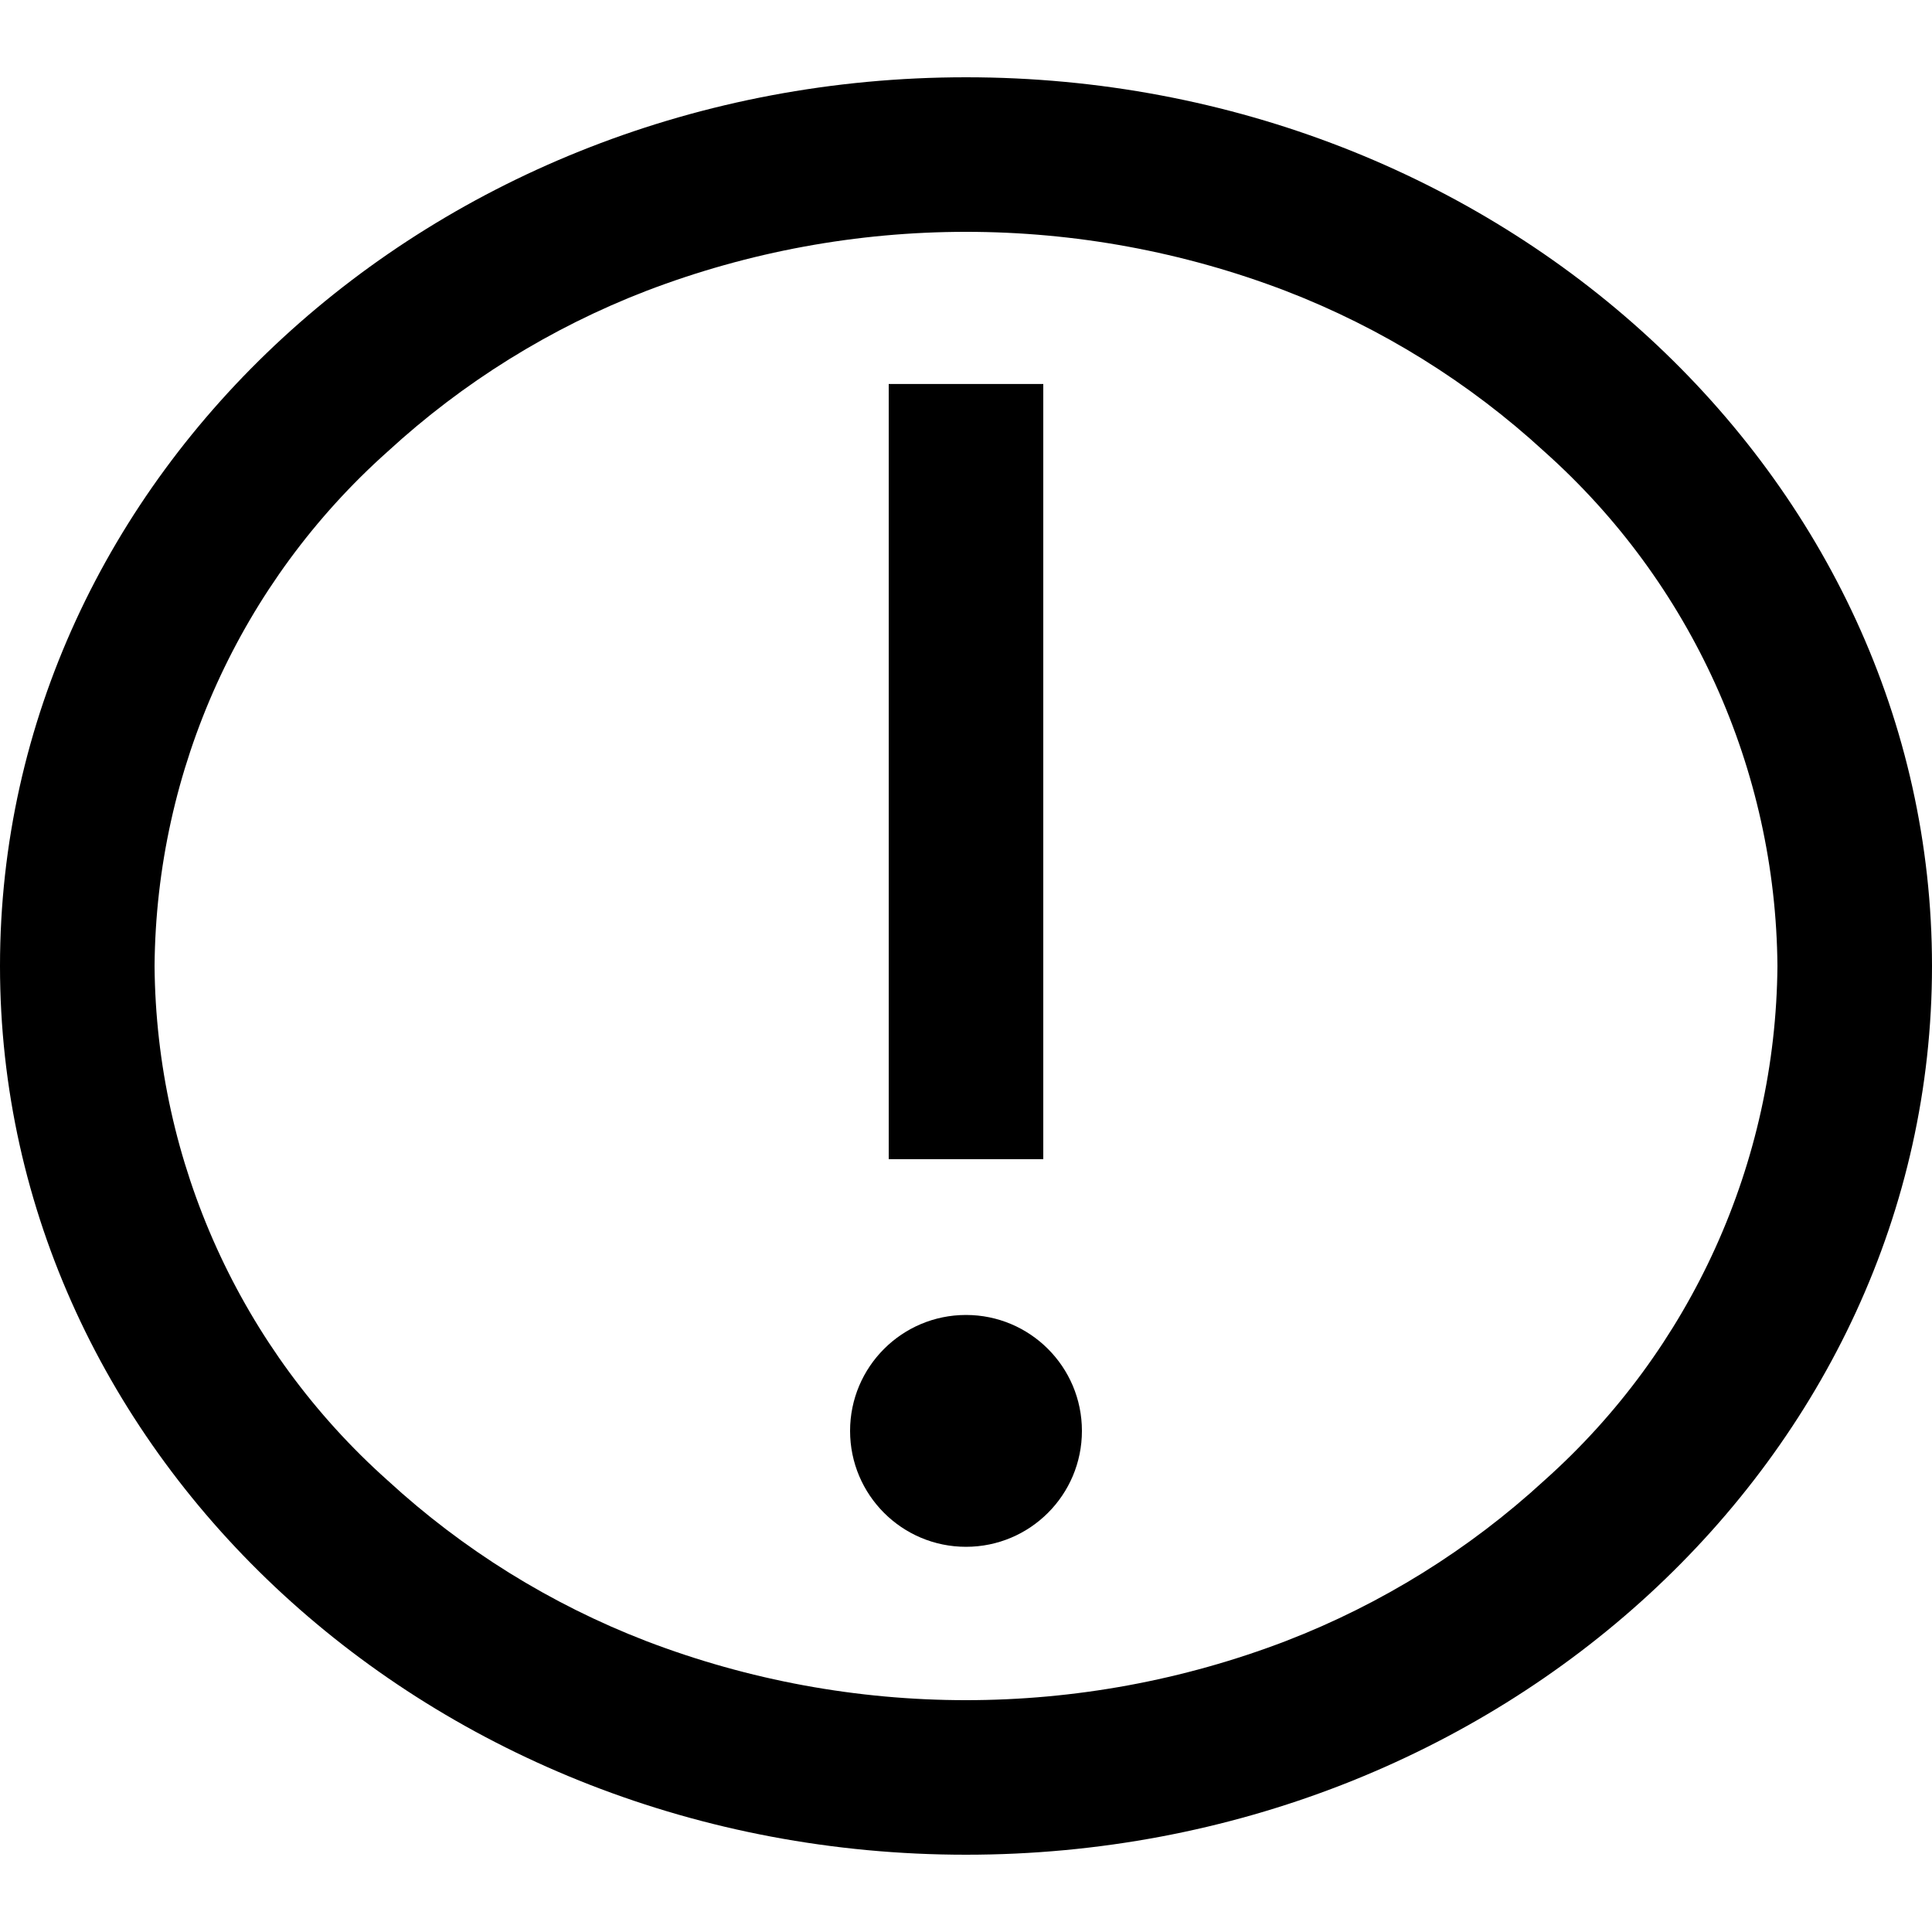
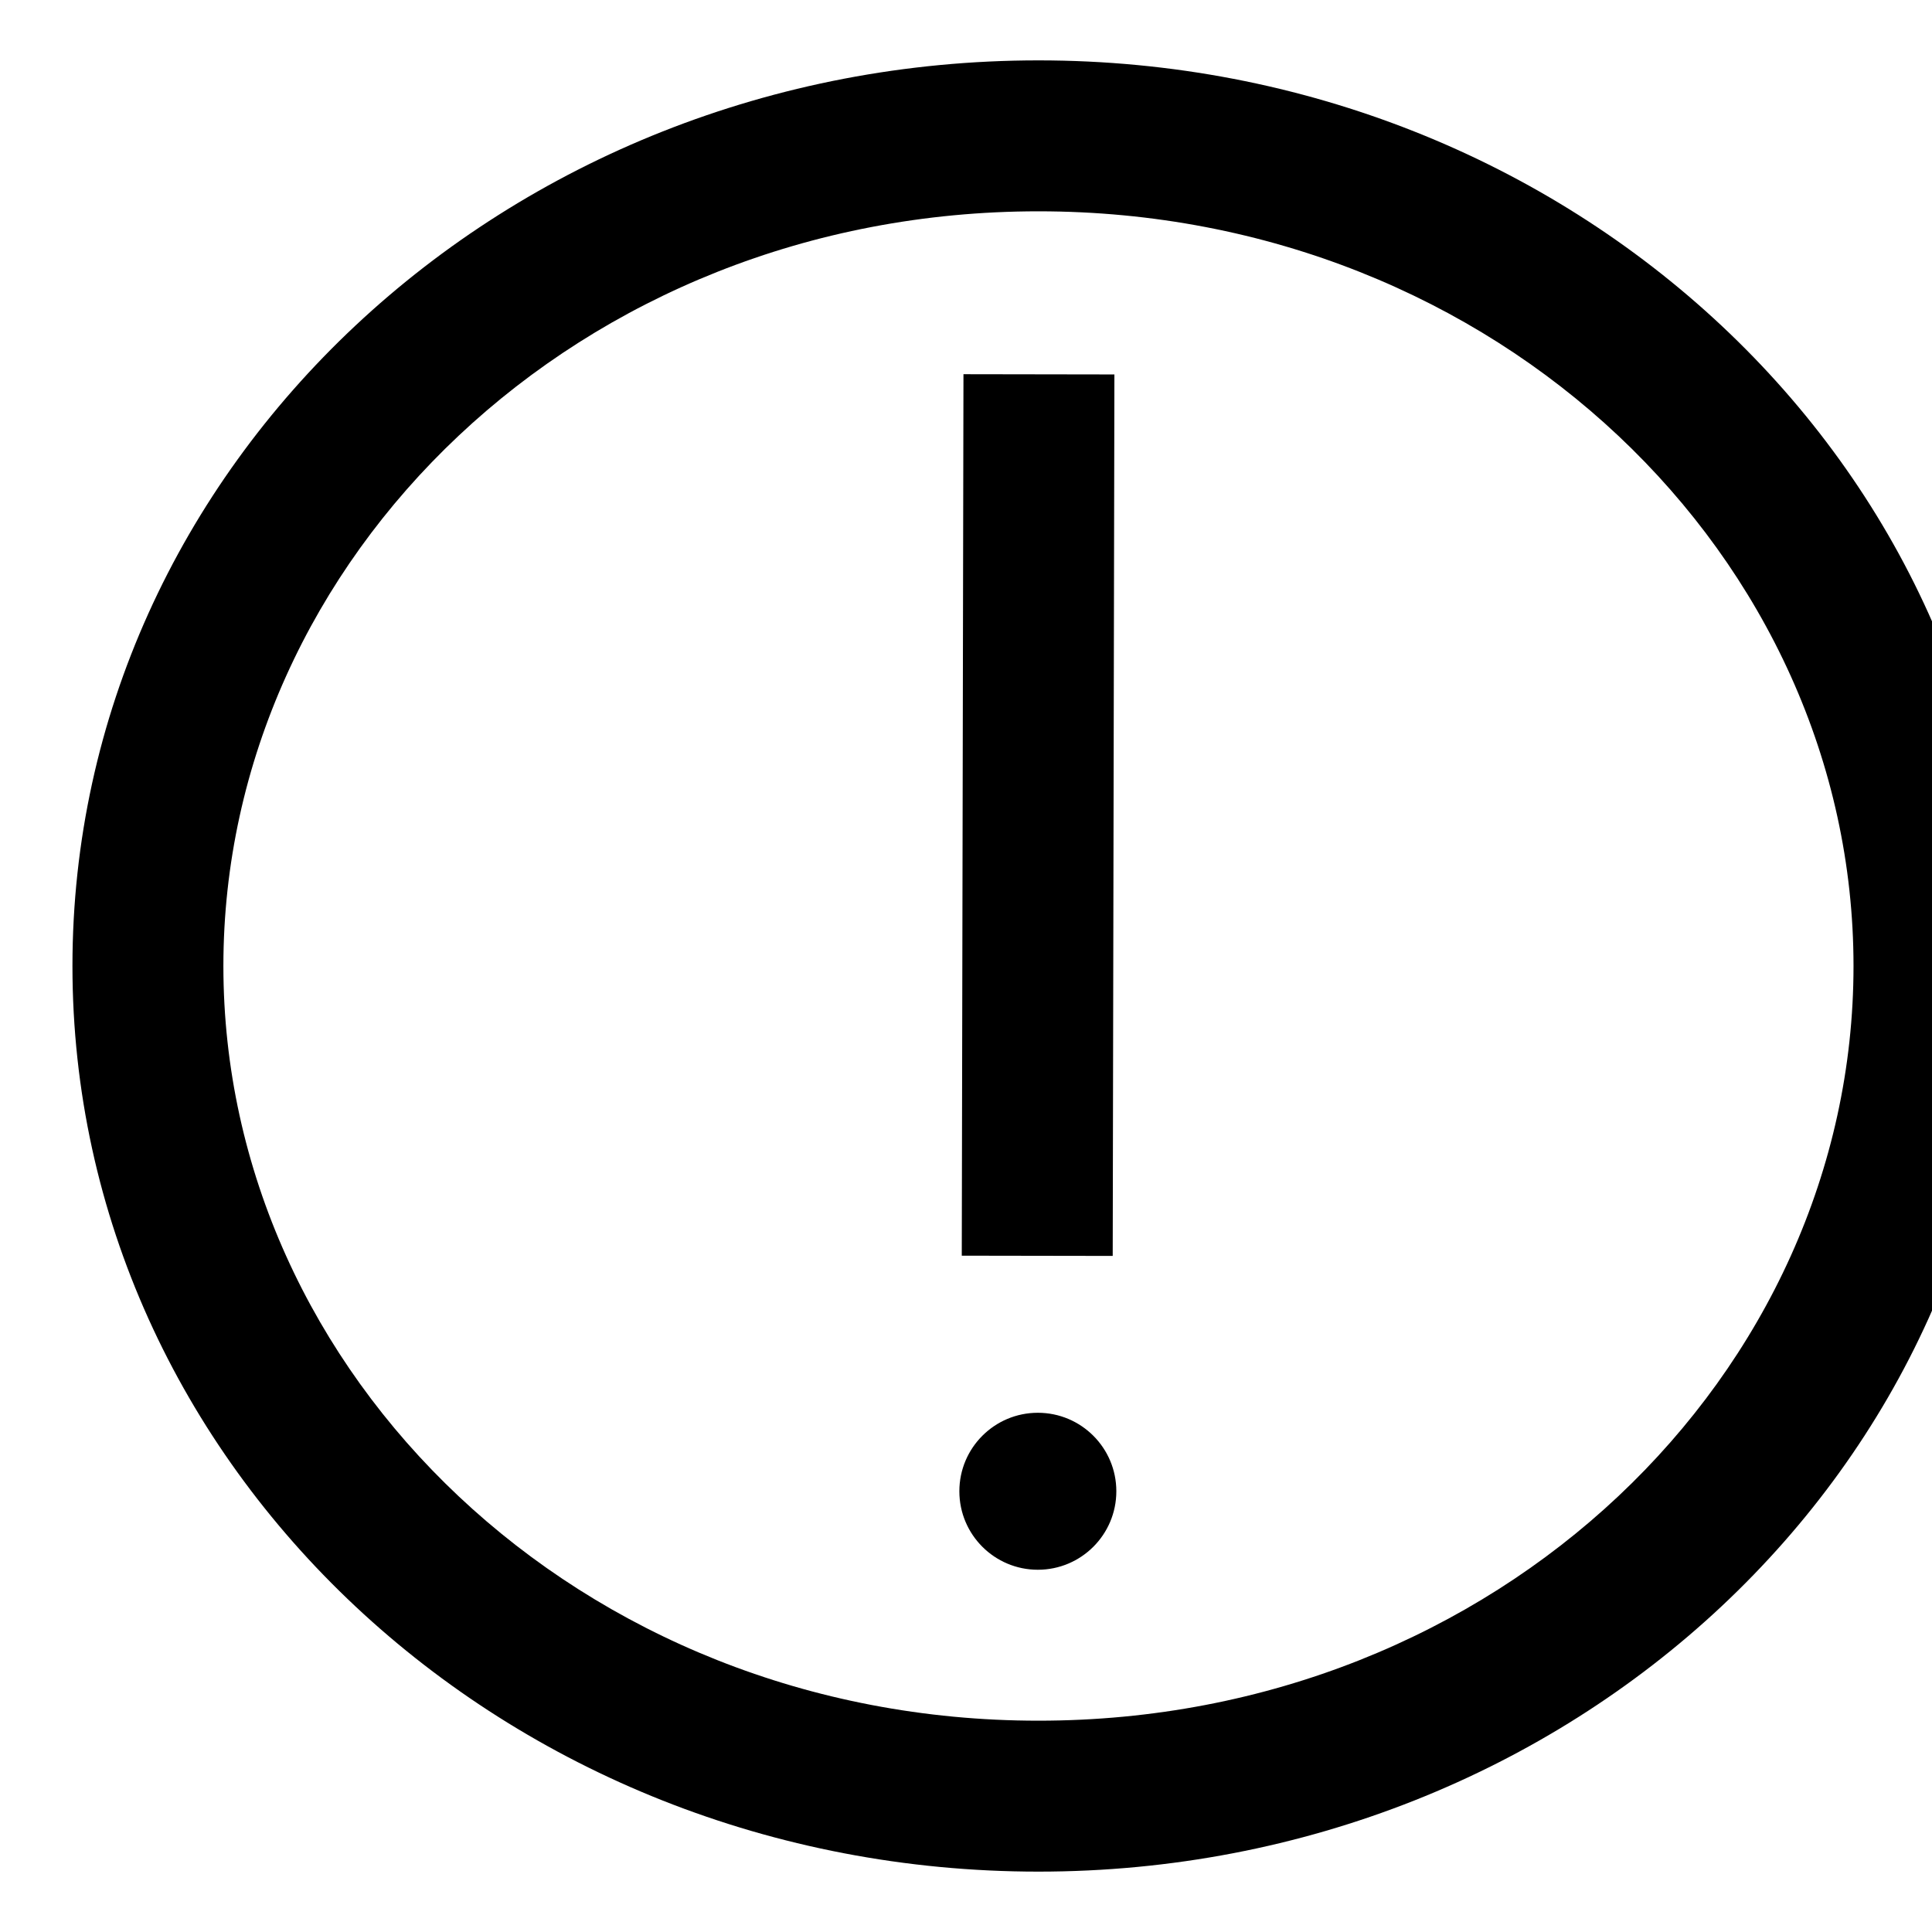
- <svg xmlns="http://www.w3.org/2000/svg" width="16" height="16" viewBox="0 0 16 16">
-   <circle cx="8" cy="11.85" r=".96" />
-   <path d="M7.36 3.18h1.28V9.6H7.36z" />
-   <path d="M8 .64C3.58.64 0 3.94 0 8s3.58 7.36 8 7.36 8-3.3 8-7.36S12.42.64 8 .64zm4.79 11.62a6.76 6.76 0 01-2.14 1.33 7.41 7.41 0 01-5.3 0 6.76 6.76 0 01-2.14-1.33A5.77 5.77 0 011.28 8a5.77 5.77 0 011.93-4.26 6.76 6.76 0 012.14-1.33 7.41 7.41 0 015.3 0 6.76 6.76 0 012.14 1.33A5.77 5.77 0 0114.72 8a5.77 5.77 0 01-1.93 4.26z" />
+ <svg xmlns="http://www.w3.org/2000/svg" width="16" height="16" viewbox="0 0 16 16">
+   <path fill-rule="evenodd" d="M15.35 8c0 3.377-2.945 6.25-6.75 6.25S1.85 11.377 1.85 8 4.795 1.75 8.6 1.75 15.35 4.623 15.35 8zm1.25 0c0 4.142-3.582 7.5-8 7.5S.6 12.142.6 8C.6 3.858 4.182.5 8.6.5s8 3.358 8 7.5zM9.229 3.101l-.014 7.3-1.25-.002.014-7.3 1.25.002zm.016 9.249a.65.65 0 10-1.3 0 .65.65 0 001.3 0z" />
</svg>
